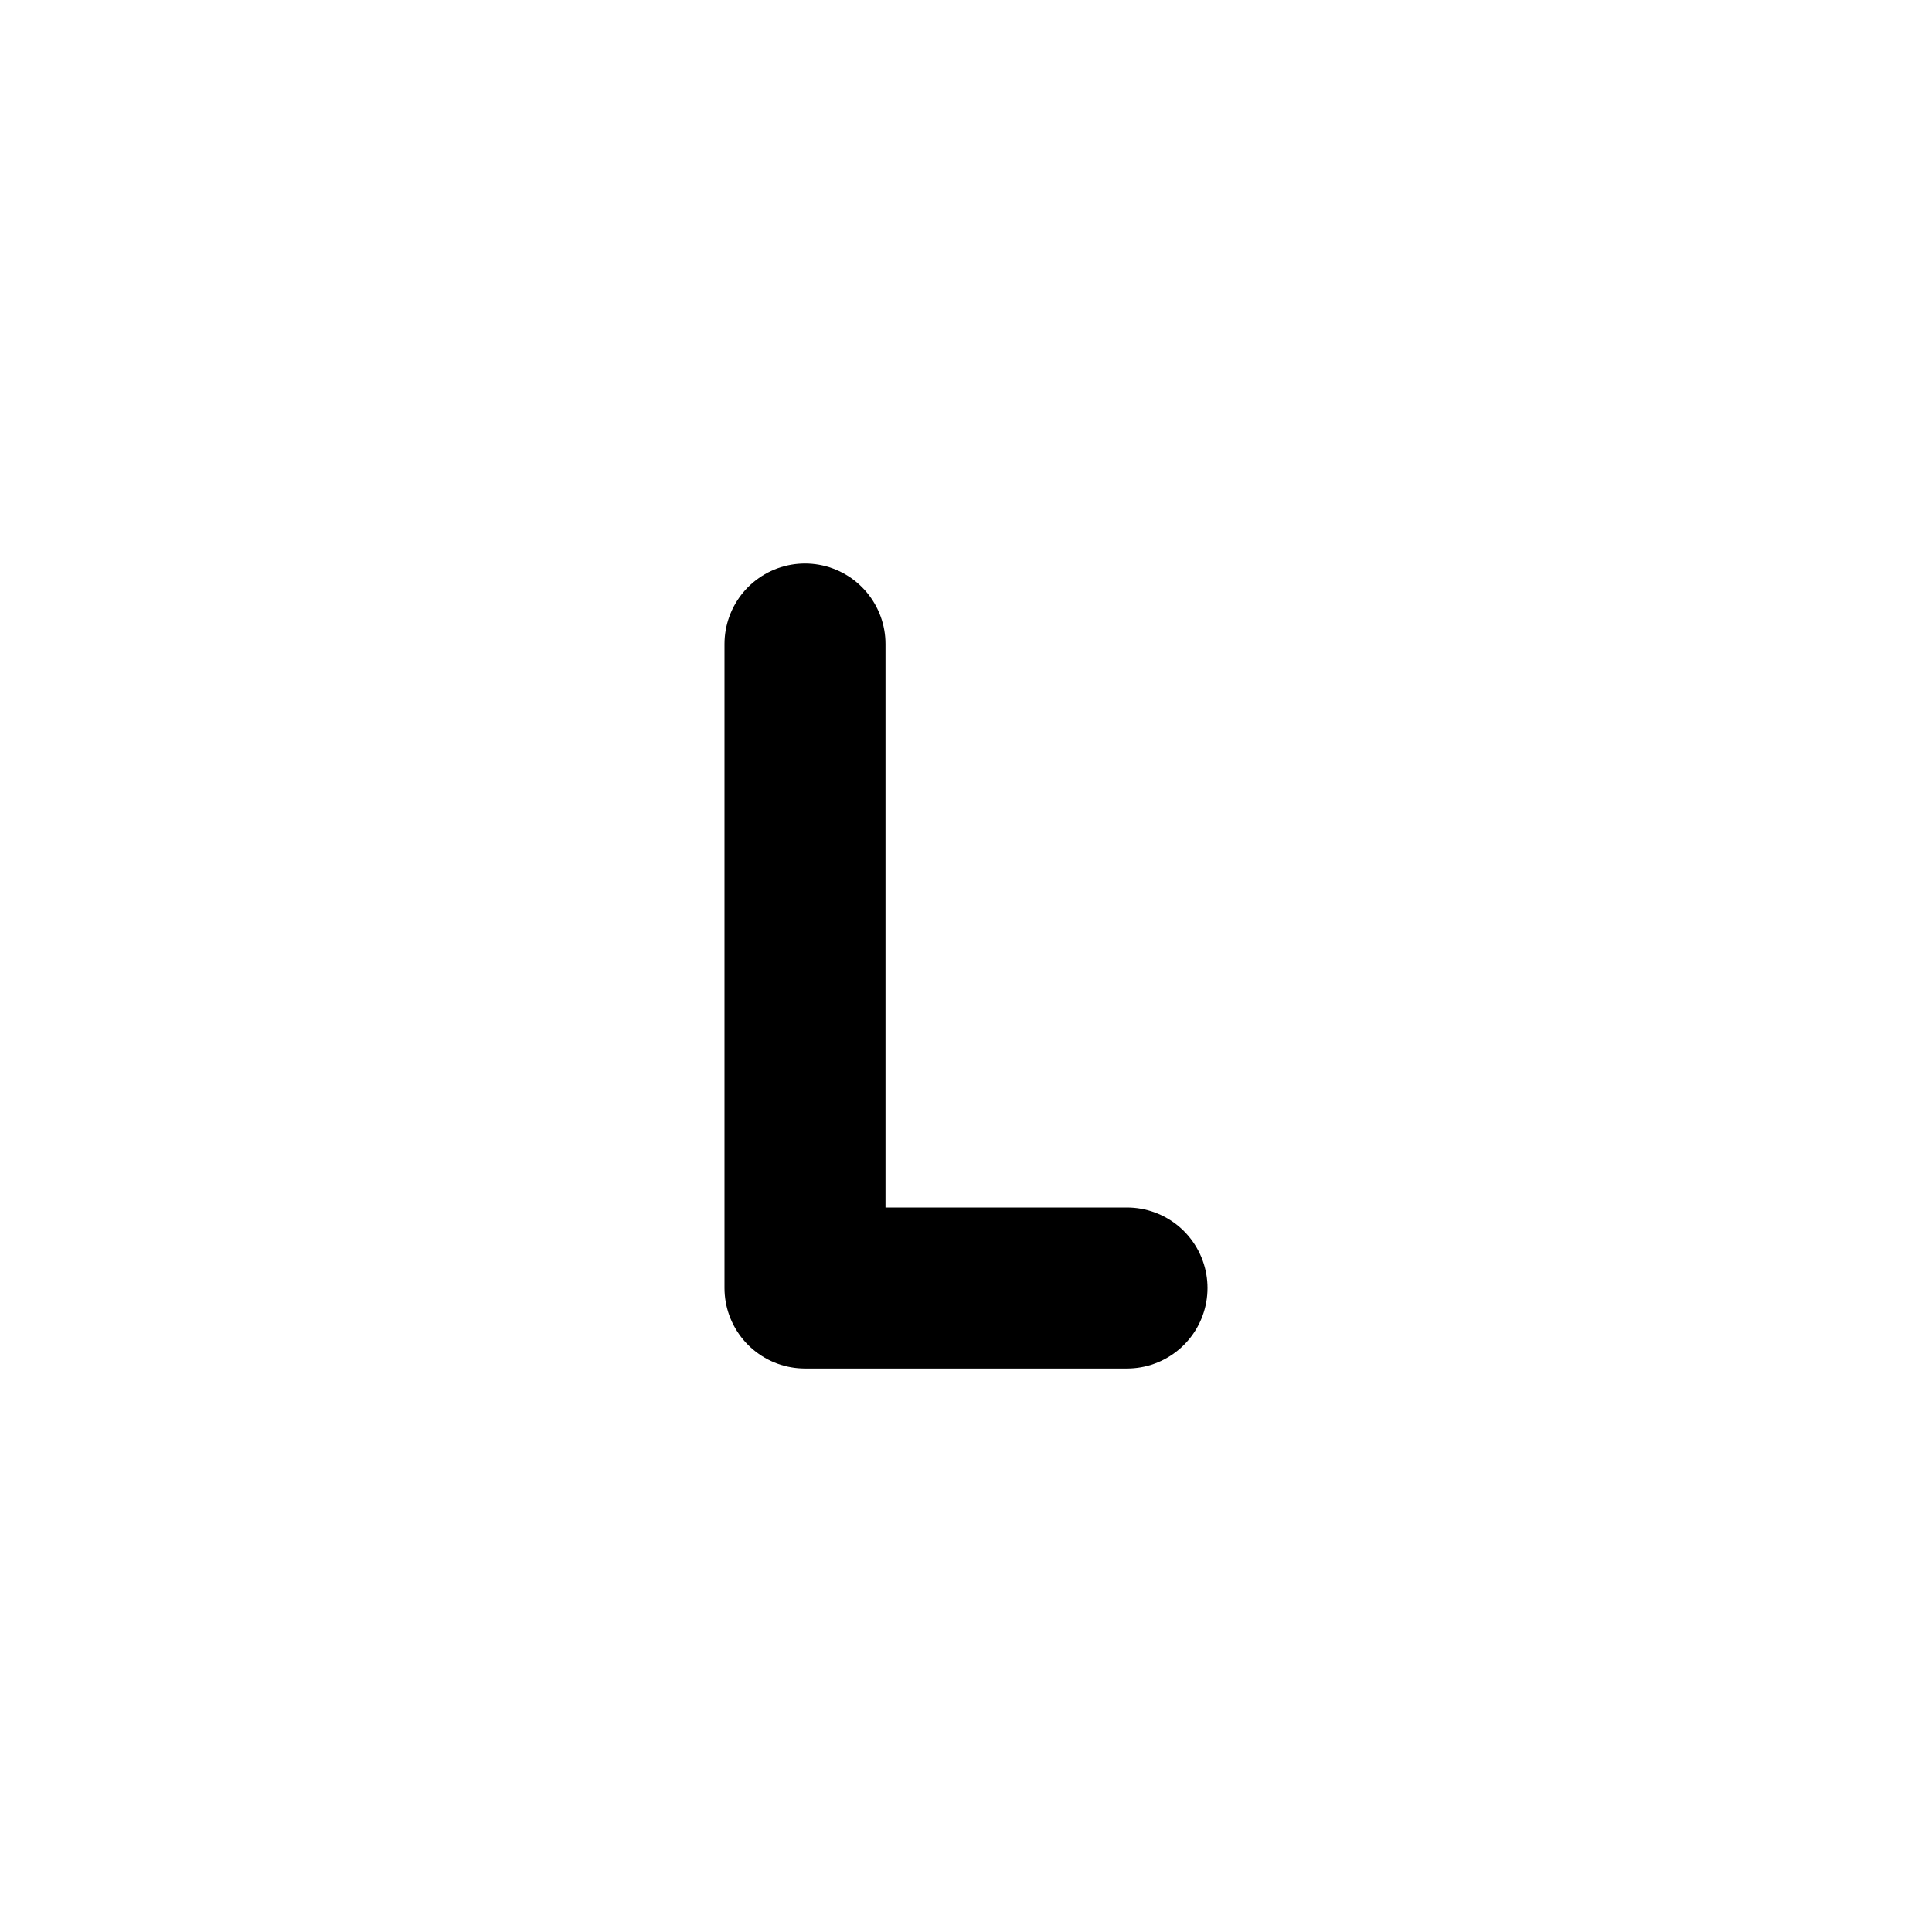
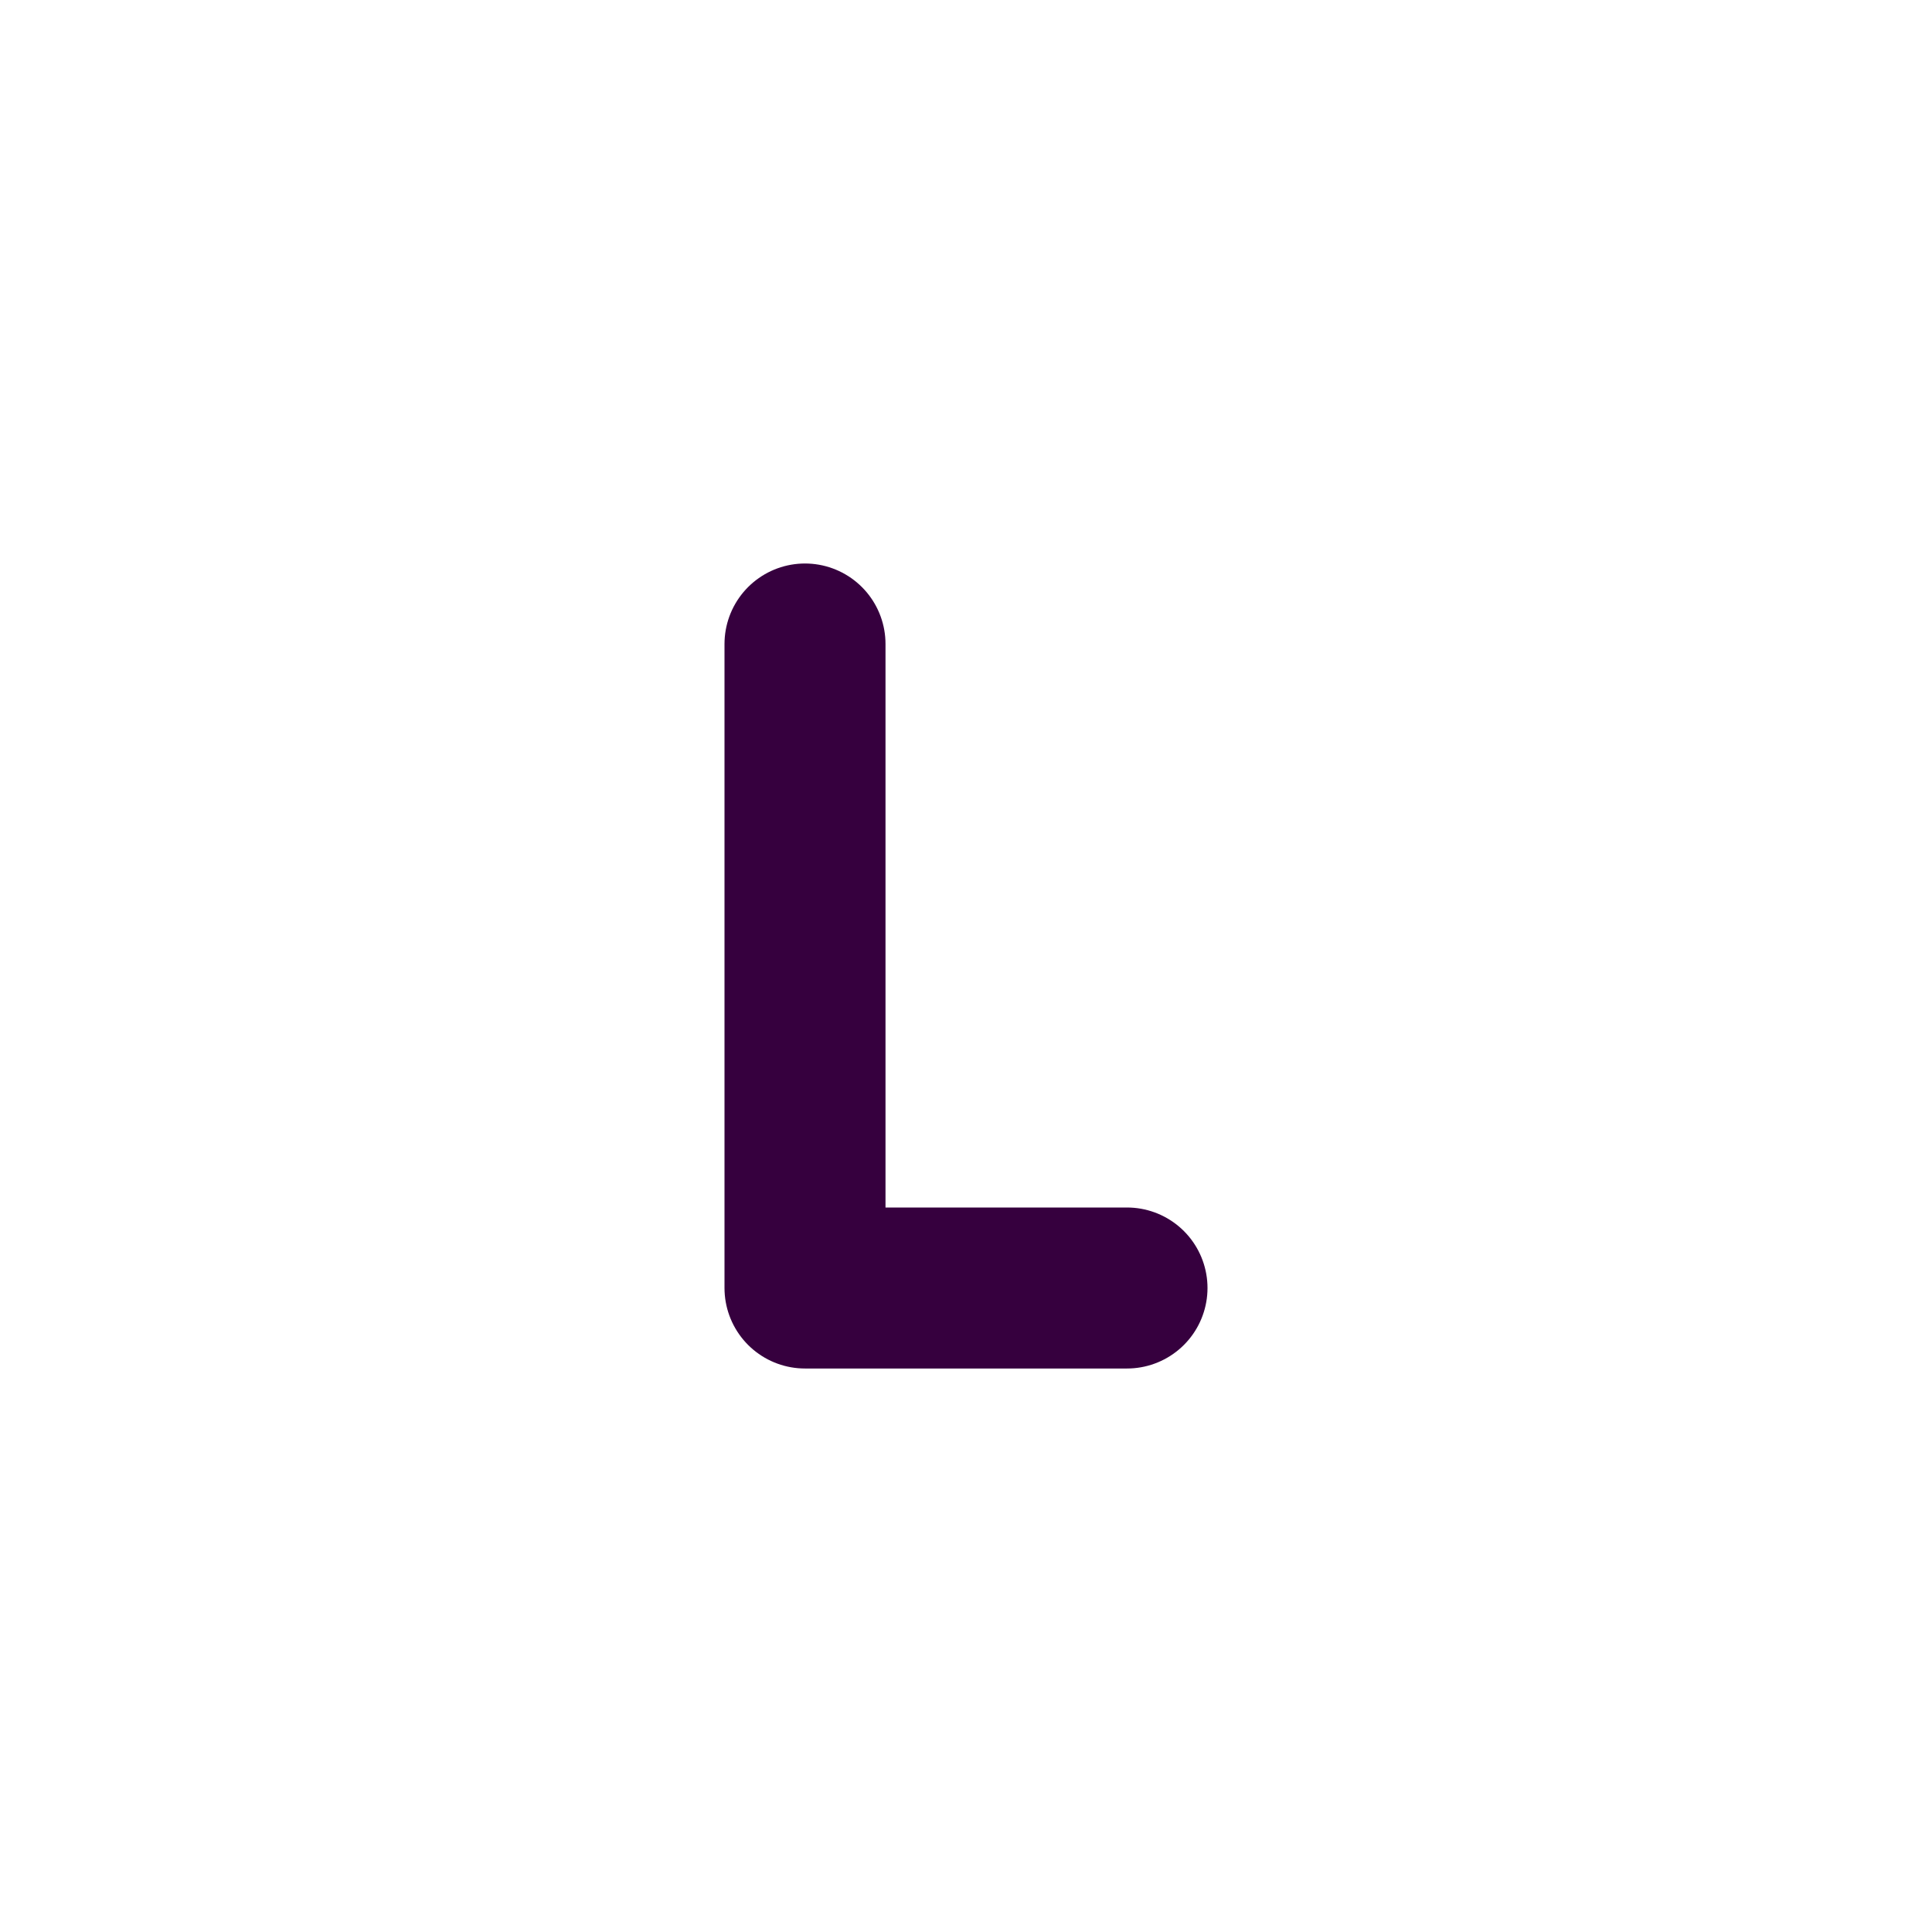
- <svg xmlns="http://www.w3.org/2000/svg" width="24" height="24" viewBox="0 0 24 24" fill="none" stroke="currentColor" stroke-width="2" stroke-linecap="round" stroke-linejoin="round" class="icon icon-tabler icons-tabler-outline icon-tabler-letter-l-small">
+ <svg xmlns="http://www.w3.org/2000/svg" width="24" height="24" viewBox="0 0 24 24" fill="none" stroke="#36003E" stroke-width="2" stroke-linecap="round" stroke-linejoin="round" class="icon icon-tabler icons-tabler-outline icon-tabler-letter-l-small">
  <path stroke="none" d="M0 0h24v24H0z" fill="none" />
  <path d="M10 8v8h4" />
</svg>
